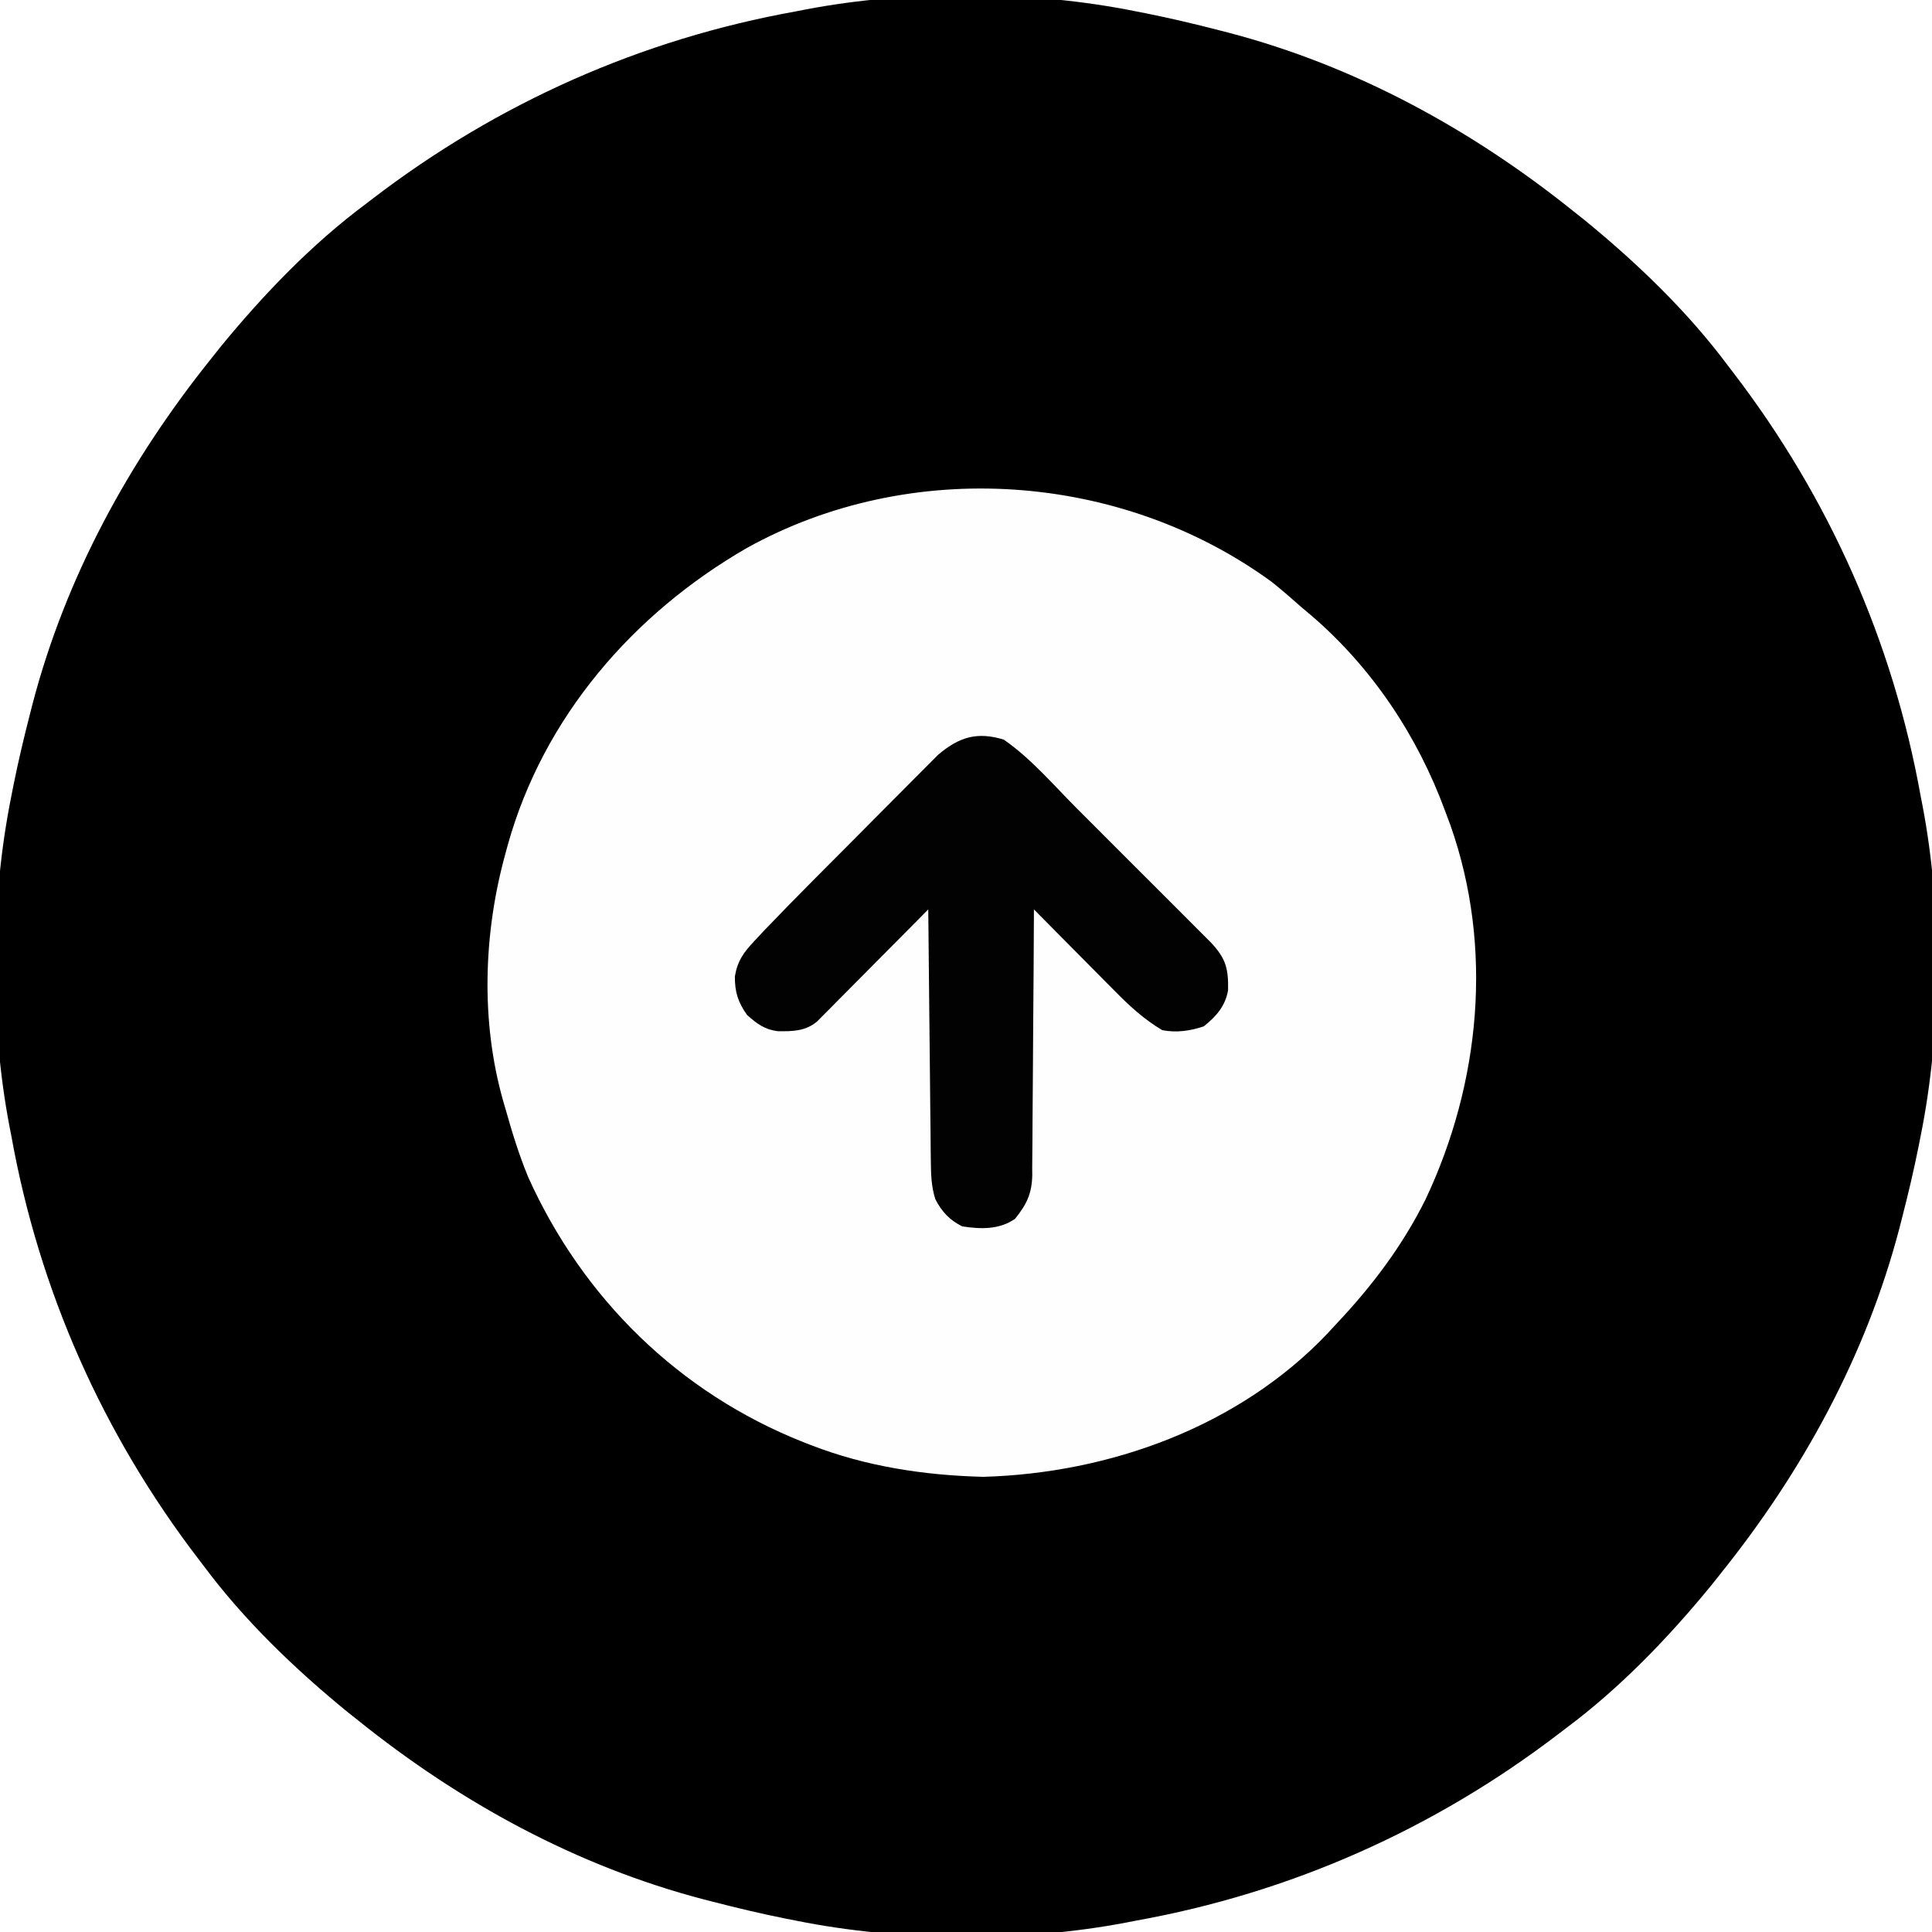
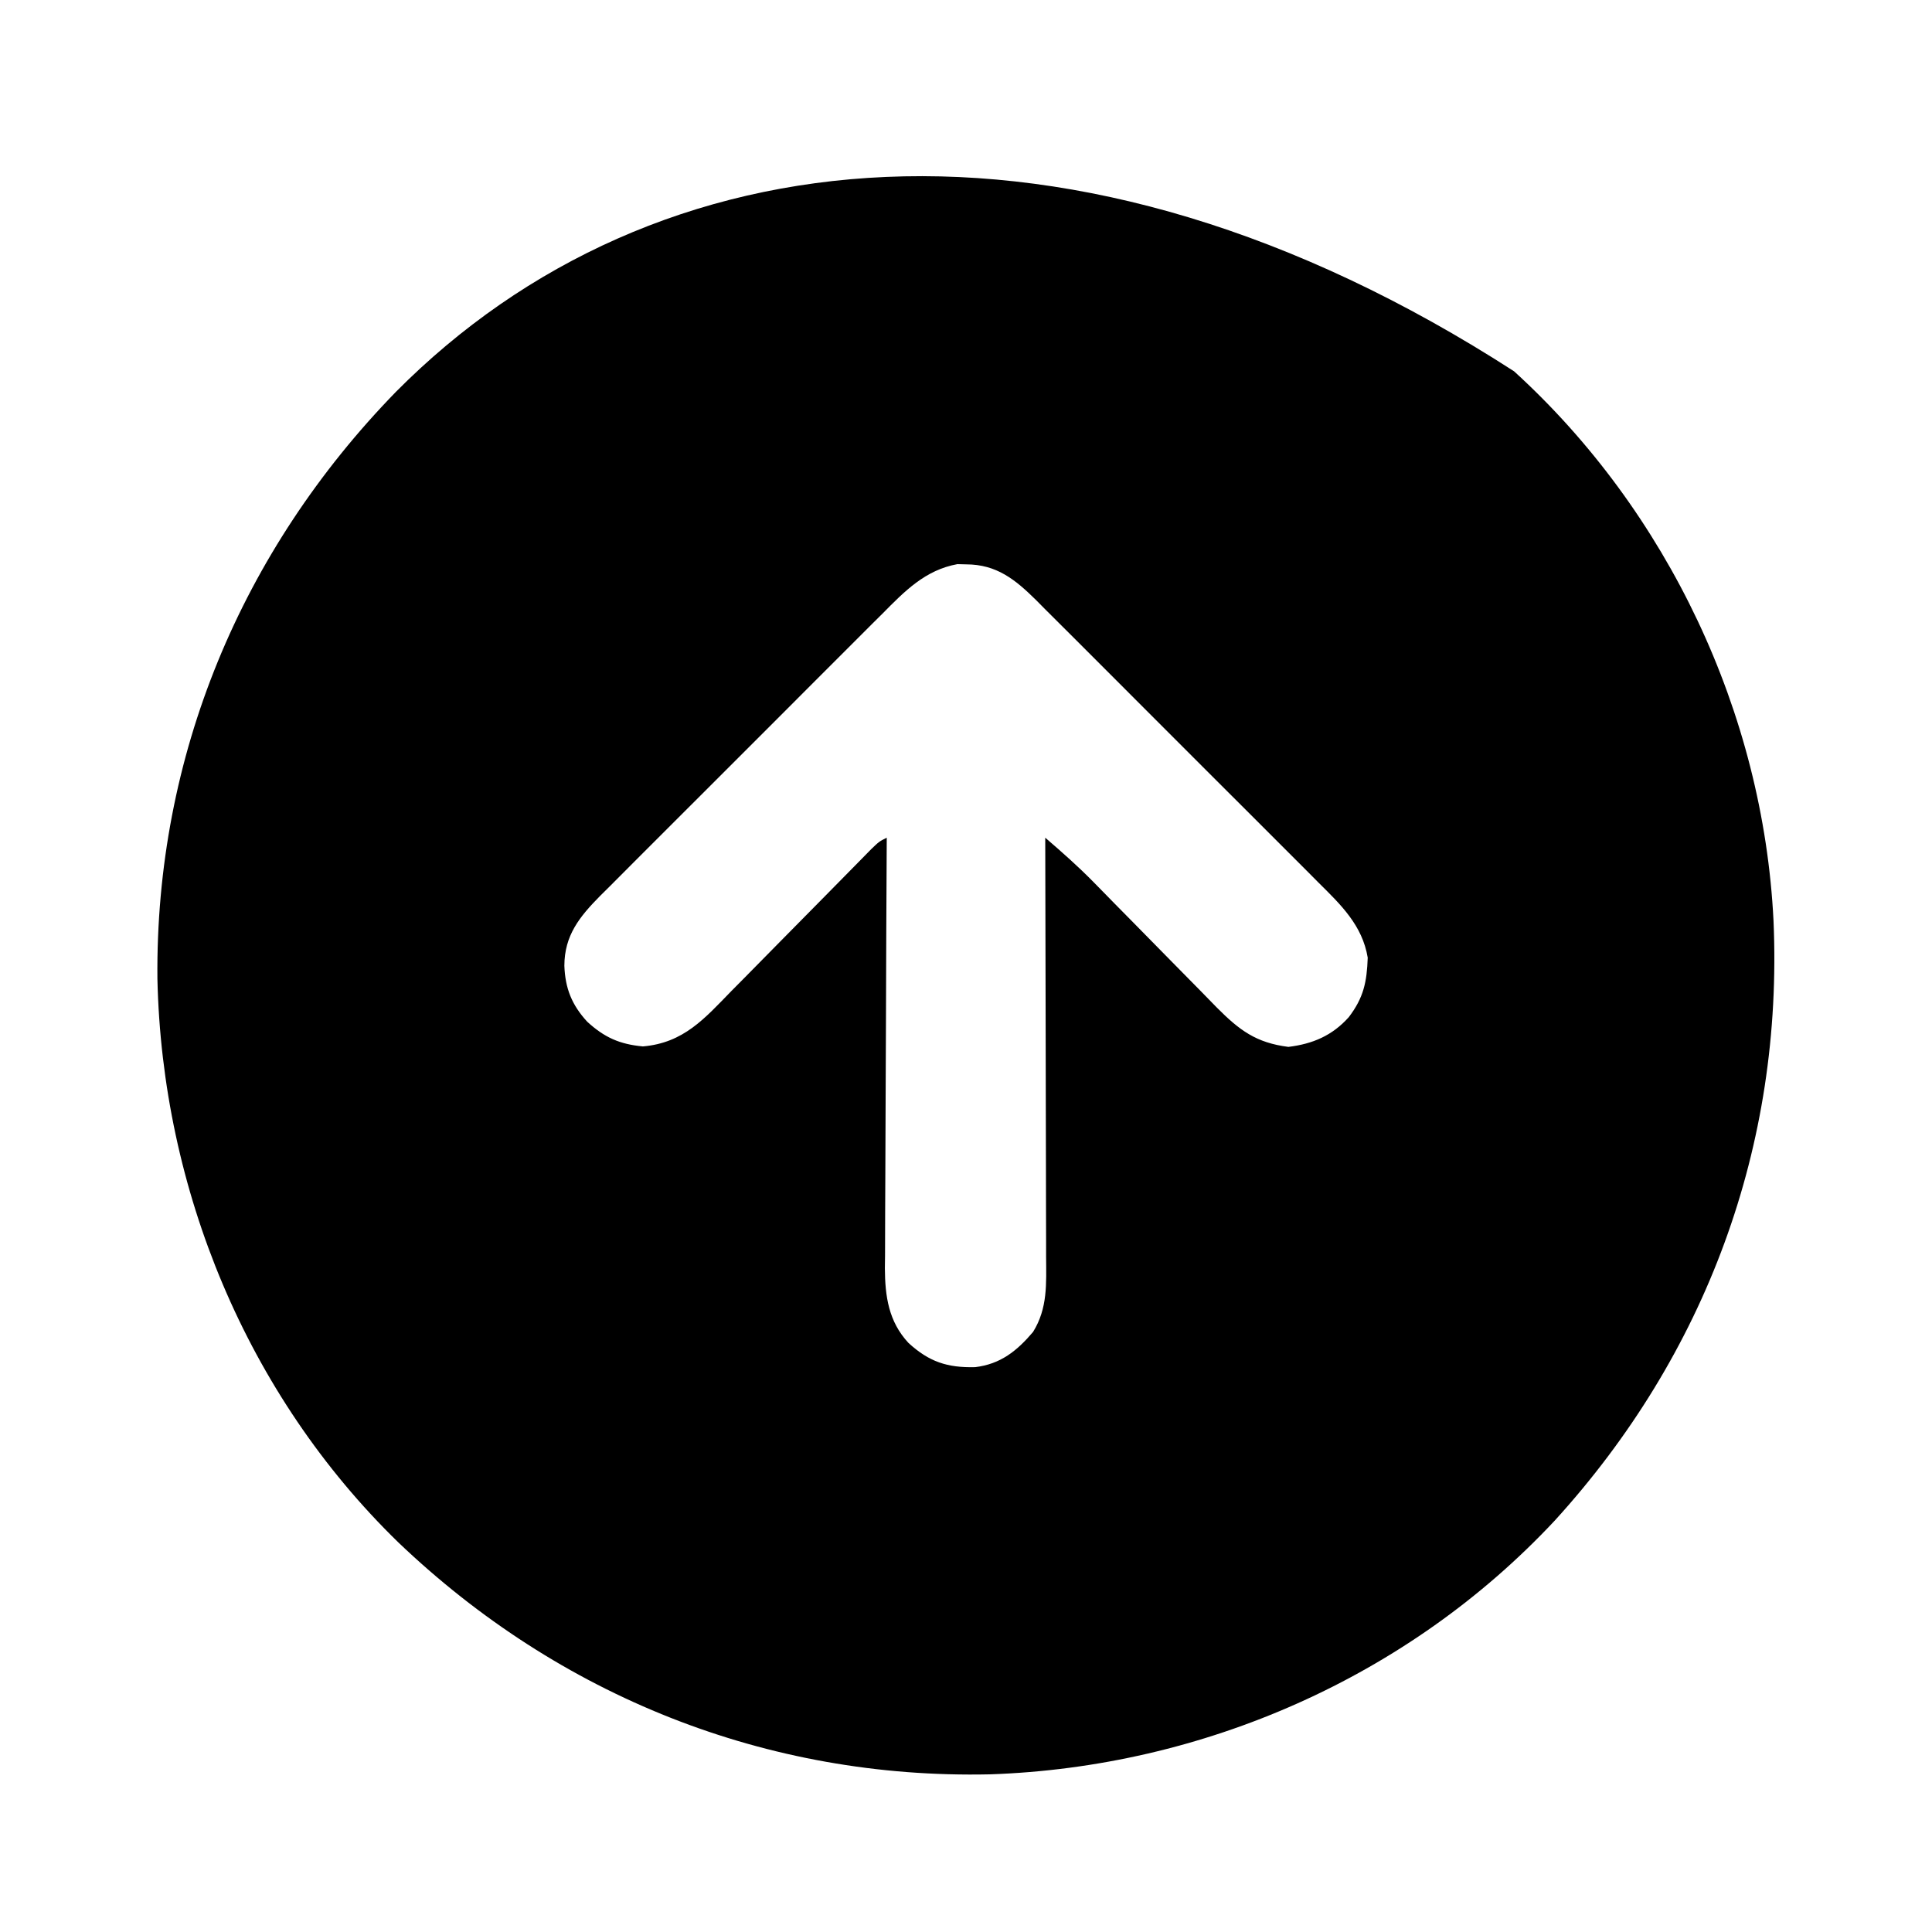
<svg xmlns="http://www.w3.org/2000/svg" version="1.1" width="512" height="512">
-   <path d="M0 0 C0.902 0.177 1.804 0.354 2.733 0.536 C9.206 1.835 15.609 3.347 22 5 C22.82 5.21 23.64 5.419 24.485 5.635 C58.17 14.445 88.966 31.292 116 53 C117.5 54.191 117.5 54.191 119.031 55.406 C132.898 66.752 146.29 79.603 157 94 C157.46 94.6 157.919 95.199 158.393 95.817 C183.746 128.948 200.631 166.936 208 208 C208.162 208.831 208.325 209.663 208.492 210.519 C213.767 238.137 213.558 270.454 208 298 C207.823 298.902 207.646 299.804 207.464 300.733 C206.165 307.206 204.653 313.609 203 320 C202.79 320.82 202.581 321.64 202.365 322.485 C193.555 356.17 176.708 386.966 155 414 C154.206 415 153.412 416.001 152.594 417.031 C141.248 430.898 128.397 444.29 114 455 C113.1 455.69 113.1 455.69 112.183 456.393 C79.052 481.746 41.064 498.631 0 506 C-0.831 506.162 -1.663 506.325 -2.519 506.492 C-30.137 511.767 -62.454 511.558 -90 506 C-90.902 505.823 -91.804 505.646 -92.733 505.464 C-99.206 504.165 -105.609 502.653 -112 501 C-112.82 500.79 -113.64 500.581 -114.485 500.365 C-148.17 491.555 -178.966 474.708 -206 453 C-207 452.206 -208.001 451.412 -209.031 450.594 C-222.898 439.248 -236.29 426.397 -247 412 C-247.69 411.1 -247.69 411.1 -248.393 410.183 C-273.746 377.052 -290.631 339.064 -298 298 C-298.162 297.169 -298.325 296.337 -298.492 295.481 C-303.767 267.863 -303.558 235.546 -298 208 C-297.823 207.098 -297.646 206.196 -297.464 205.267 C-296.165 198.794 -294.653 192.391 -293 186 C-292.79 185.18 -292.581 184.36 -292.365 183.515 C-283.555 149.83 -266.708 119.034 -245 92 C-244.206 91 -243.412 89.999 -242.594 88.969 C-231.248 75.102 -218.397 61.71 -204 51 C-203.4 50.54 -202.801 50.081 -202.183 49.607 C-169.052 24.254 -131.064 7.369 -90 0 C-89.169 -0.162 -88.337 -0.325 -87.481 -0.492 C-59.863 -5.767 -27.546 -5.558 0 0 Z " fill="#000000" transform="translate(301,3)" />
-   <path d="M0 0 C2.707 2.18 5.319 4.434 7.914 6.746 C8.742 7.442 9.569 8.138 10.422 8.855 C26.576 22.731 38.593 40.788 45.914 60.746 C46.364 61.95 46.814 63.154 47.277 64.395 C58.742 96.864 55.255 132.796 40.672 163.656 C34.473 176.064 26.434 186.684 16.914 196.746 C16.155 197.57 15.396 198.394 14.613 199.242 C-8.829 223.835 -43.004 236.168 -76.523 237.121 C-92.068 236.729 -107.564 234.383 -122.086 228.746 C-123.168 228.327 -123.168 228.327 -124.272 227.898 C-157.073 214.865 -182.584 189.901 -197.086 157.746 C-199.51 151.87 -201.376 145.863 -203.086 139.746 C-203.296 139.028 -203.506 138.31 -203.723 137.571 C-209.766 116.361 -208.97 92.895 -203.086 71.746 C-202.904 71.075 -202.722 70.404 -202.535 69.712 C-193.074 35.81 -169.305 8.367 -139.211 -9.004 C-95.835 -33.113 -40.007 -29.221 0 0 Z " fill="#FEFEFE" transform="translate(337.0859,154.2539)" />
-   <path d="M0 0 C7.223 4.992 13.238 12.092 19.43 18.297 C20.512 19.378 21.594 20.46 22.677 21.541 C24.929 23.792 27.18 26.044 29.429 28.298 C32.31 31.186 35.196 34.068 38.084 36.95 C40.313 39.175 42.539 41.403 44.765 43.631 C45.829 44.695 46.893 45.759 47.958 46.822 C49.442 48.303 50.922 49.787 52.402 51.272 C53.665 52.537 53.665 52.537 54.953 53.826 C58.93 58.05 59.547 60.804 59.457 66.418 C58.707 70.655 56.314 73.363 53 76 C49.328 77.224 45.803 77.726 42 77 C37.094 74.079 33.277 70.543 29.289 66.484 C28.676 65.869 28.063 65.253 27.431 64.618 C25.491 62.667 23.558 60.709 21.625 58.75 C20.304 57.419 18.982 56.088 17.66 54.758 C14.435 51.51 11.216 48.257 8 45 C7.996 45.939 7.993 46.878 7.989 47.845 C7.952 56.702 7.894 65.559 7.816 74.417 C7.777 78.97 7.744 83.523 7.729 88.077 C7.714 92.473 7.679 96.869 7.632 101.265 C7.617 102.94 7.609 104.615 7.608 106.291 C7.606 108.642 7.579 110.991 7.546 113.342 C7.553 114.376 7.553 114.376 7.561 115.43 C7.455 120.366 6.06 123.18 3 127 C-1.198 129.908 -6.093 129.759 -11 129 C-14.328 127.356 -16.428 125.115 -18.136 121.784 C-19.214 118.31 -19.282 115.278 -19.319 111.639 C-19.329 110.917 -19.339 110.194 -19.349 109.45 C-19.38 107.075 -19.397 104.7 -19.414 102.324 C-19.433 100.672 -19.452 99.02 -19.473 97.368 C-19.524 93.03 -19.564 88.692 -19.601 84.353 C-19.641 79.922 -19.692 75.491 -19.742 71.061 C-19.839 62.374 -19.923 53.687 -20 45 C-21.385 46.401 -21.385 46.401 -22.798 47.83 C-26.22 51.288 -29.649 54.74 -33.08 58.19 C-34.565 59.685 -36.048 61.181 -37.529 62.68 C-39.657 64.832 -41.791 66.977 -43.926 69.121 C-44.588 69.794 -45.251 70.467 -45.934 71.16 C-46.554 71.781 -47.175 72.401 -47.814 73.041 C-48.63 73.864 -48.63 73.864 -49.462 74.703 C-52.542 77.301 -56.038 77.342 -59.938 77.277 C-63.425 76.808 -65.404 75.294 -68 73 C-70.423 69.64 -71.286 66.838 -71.25 62.75 C-70.535 58.585 -68.957 56.45 -66.093 53.386 C-65.278 52.512 -64.463 51.638 -63.624 50.737 C-59.214 46.138 -54.766 41.581 -50.27 37.066 C-49.532 36.325 -49.532 36.325 -48.779 35.568 C-46.188 32.961 -43.594 30.358 -40.997 27.757 C-38.331 25.085 -35.674 22.404 -33.019 19.721 C-30.958 17.641 -28.889 15.567 -26.819 13.496 C-25.836 12.51 -24.856 11.521 -23.878 10.531 C-22.513 9.148 -21.137 7.776 -19.761 6.405 C-18.596 5.234 -18.596 5.234 -17.407 4.04 C-11.746 -0.757 -7.01 -2.126 0 0 Z " fill="#020202" transform="translate(266,196)" />
+   <path d="M0 0 C40.733 37.099 66.025 90.532 68.757 145.6 C71.357 205.247 50.851 260.578 10.757 304.6 C-27.932 345.993 -82.402 369.907 -138.907 371.819 C-198.083 373.115 -253.026 351.082 -295.704 310.331 C-335.86 271.248 -358.304 216.788 -359.527 160.983 C-360.096 102.002 -337.313 47.559 -296.328 5.449 C-227.869 -63.569 -117.134 -75.619 0 0 Z M-167.365 64.205 C-168.24 65.072 -169.114 65.939 -170.014 66.833 C-172.394 69.197 -174.764 71.57 -177.129 73.949 C-179.615 76.445 -182.11 78.931 -184.604 81.418 C-188.788 85.595 -192.963 89.78 -197.134 93.969 C-201.947 98.804 -206.774 103.624 -211.609 108.437 C-215.771 112.581 -219.925 116.733 -224.073 120.891 C-226.546 123.37 -229.021 125.846 -231.503 128.315 C-234.269 131.067 -237.019 133.836 -239.768 136.607 C-240.586 137.417 -241.404 138.227 -242.247 139.062 C-247.646 144.542 -251.667 149.477 -251.681 157.538 C-251.462 163.537 -249.692 167.932 -245.63 172.358 C-241.096 176.52 -237.05 178.34 -230.868 178.913 C-220.06 177.981 -214.526 171.532 -207.376 164.186 C-206.25 163.048 -205.123 161.911 -203.994 160.776 C-201.041 157.798 -198.103 154.806 -195.169 151.811 C-191.018 147.579 -186.847 143.367 -182.678 139.153 C-180.46 136.911 -178.248 134.664 -176.04 132.412 C-175.035 131.391 -174.03 130.369 -173.025 129.348 C-172.147 128.453 -171.27 127.558 -170.366 126.636 C-168.243 124.6 -168.243 124.6 -166.243 123.6 C-166.249 124.539 -166.249 124.539 -166.254 125.496 C-166.343 140.746 -166.409 155.995 -166.45 171.245 C-166.471 178.62 -166.499 185.995 -166.545 193.37 C-166.585 199.801 -166.611 206.231 -166.62 212.662 C-166.625 216.065 -166.637 219.467 -166.666 222.869 C-166.695 226.676 -166.699 230.481 -166.697 234.287 C-166.712 235.405 -166.726 236.523 -166.741 237.675 C-166.702 245.148 -165.755 251.811 -160.503 257.477 C-155.04 262.498 -150.19 264.095 -142.802 263.909 C-136.087 263.099 -131.74 259.61 -127.47 254.577 C-123.566 248.285 -123.971 241.777 -124.016 234.628 C-124.016 233.427 -124.016 232.227 -124.015 230.99 C-124.016 227.711 -124.026 224.433 -124.04 221.154 C-124.053 217.723 -124.054 214.292 -124.056 210.861 C-124.063 204.369 -124.079 197.877 -124.099 191.386 C-124.122 183.993 -124.132 176.6 -124.143 169.207 C-124.163 154.005 -124.199 138.802 -124.243 123.6 C-119.798 127.432 -115.436 131.279 -111.331 135.478 C-110.457 136.369 -109.582 137.259 -108.681 138.177 C-107.304 139.585 -107.304 139.585 -105.899 141.022 C-104.42 142.523 -102.94 144.022 -101.459 145.522 C-97.842 149.184 -94.229 152.85 -90.633 156.532 C-88.113 159.112 -85.58 161.68 -83.039 164.24 C-81.619 165.677 -80.212 167.128 -78.805 168.579 C-72.797 174.612 -68.406 177.943 -59.806 179.038 C-53.356 178.246 -48.184 176.053 -43.806 171.163 C-39.853 165.973 -39.013 161.832 -38.782 155.393 C-40.198 146.816 -45.925 141.342 -51.848 135.478 C-52.715 134.604 -53.582 133.729 -54.476 132.829 C-56.84 130.45 -59.214 128.08 -61.592 125.714 C-64.088 123.228 -66.574 120.733 -69.061 118.239 C-73.238 114.055 -77.423 109.88 -81.613 105.709 C-86.447 100.896 -91.267 96.069 -96.08 91.234 C-100.224 87.072 -104.376 82.918 -108.534 78.77 C-111.013 76.298 -113.489 73.823 -115.958 71.34 C-118.71 68.574 -121.479 65.824 -124.25 63.075 C-125.06 62.257 -125.87 61.439 -126.705 60.596 C-132.185 55.197 -137.12 51.176 -145.181 51.163 C-145.953 51.143 -146.725 51.124 -147.521 51.104 C-156.061 52.66 -161.494 58.274 -167.365 64.205 Z " fill="#000000" transform="translate(401.2432,98.3999)" />
</svg>
